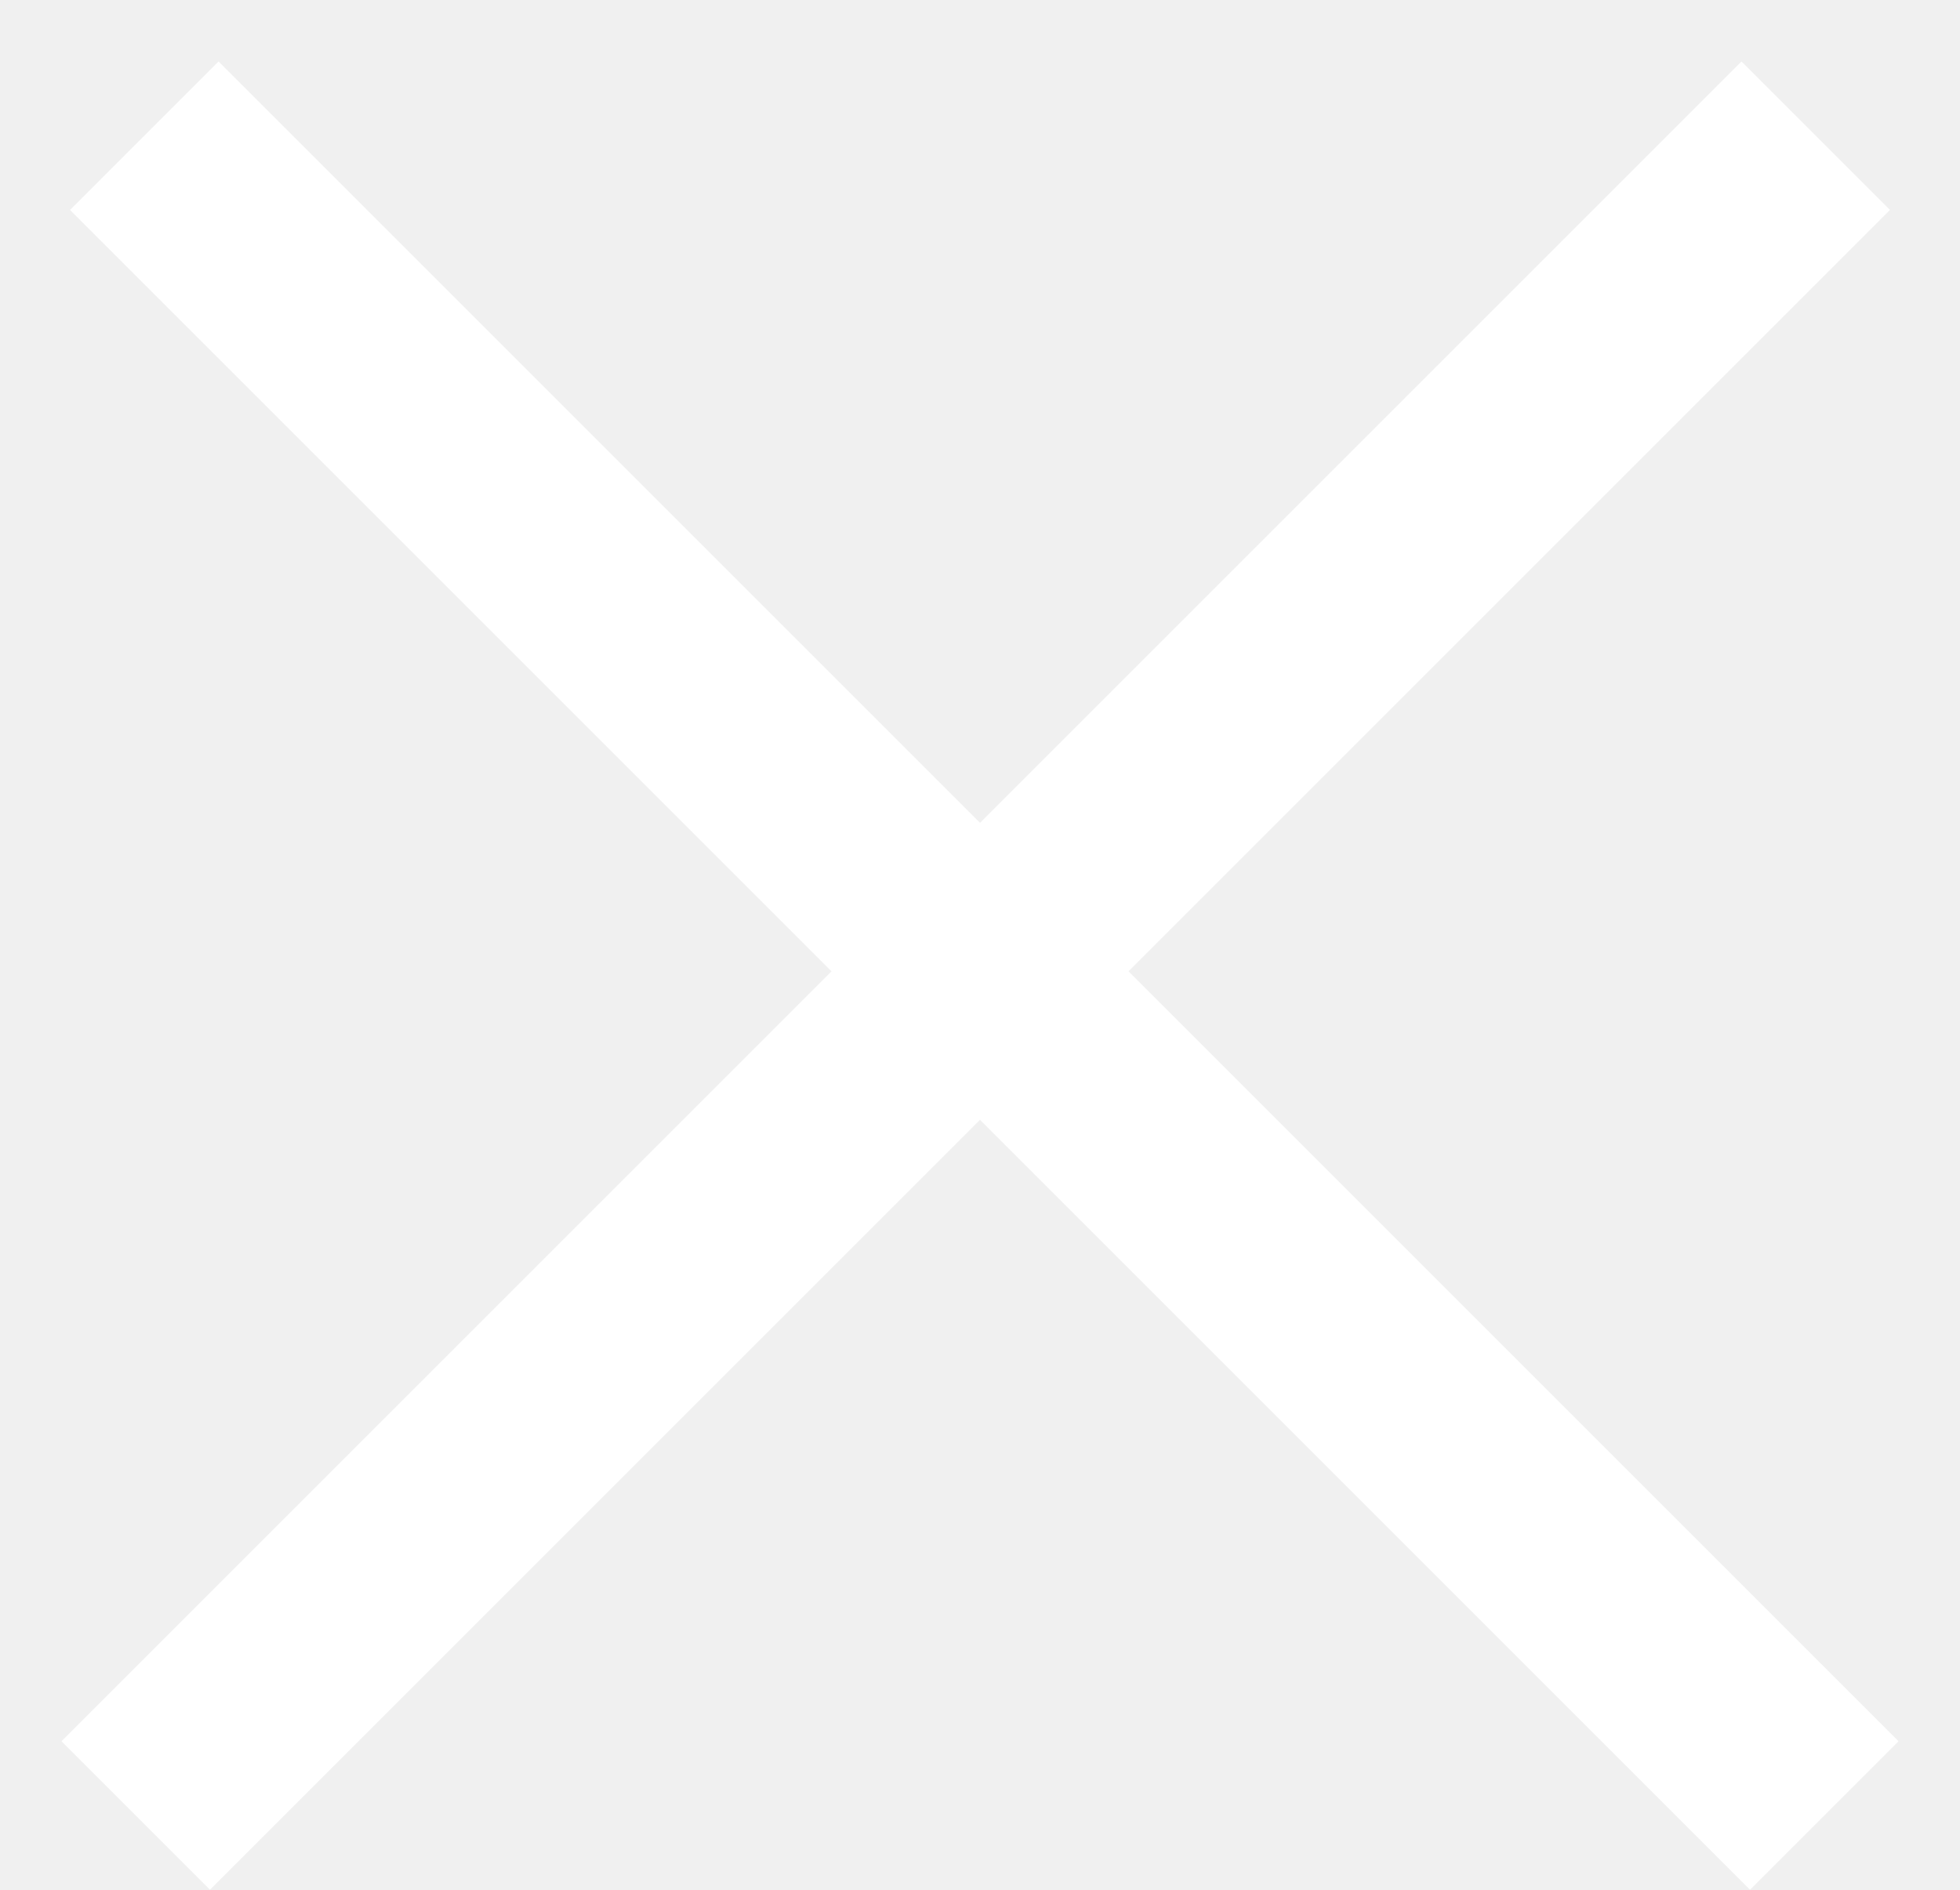
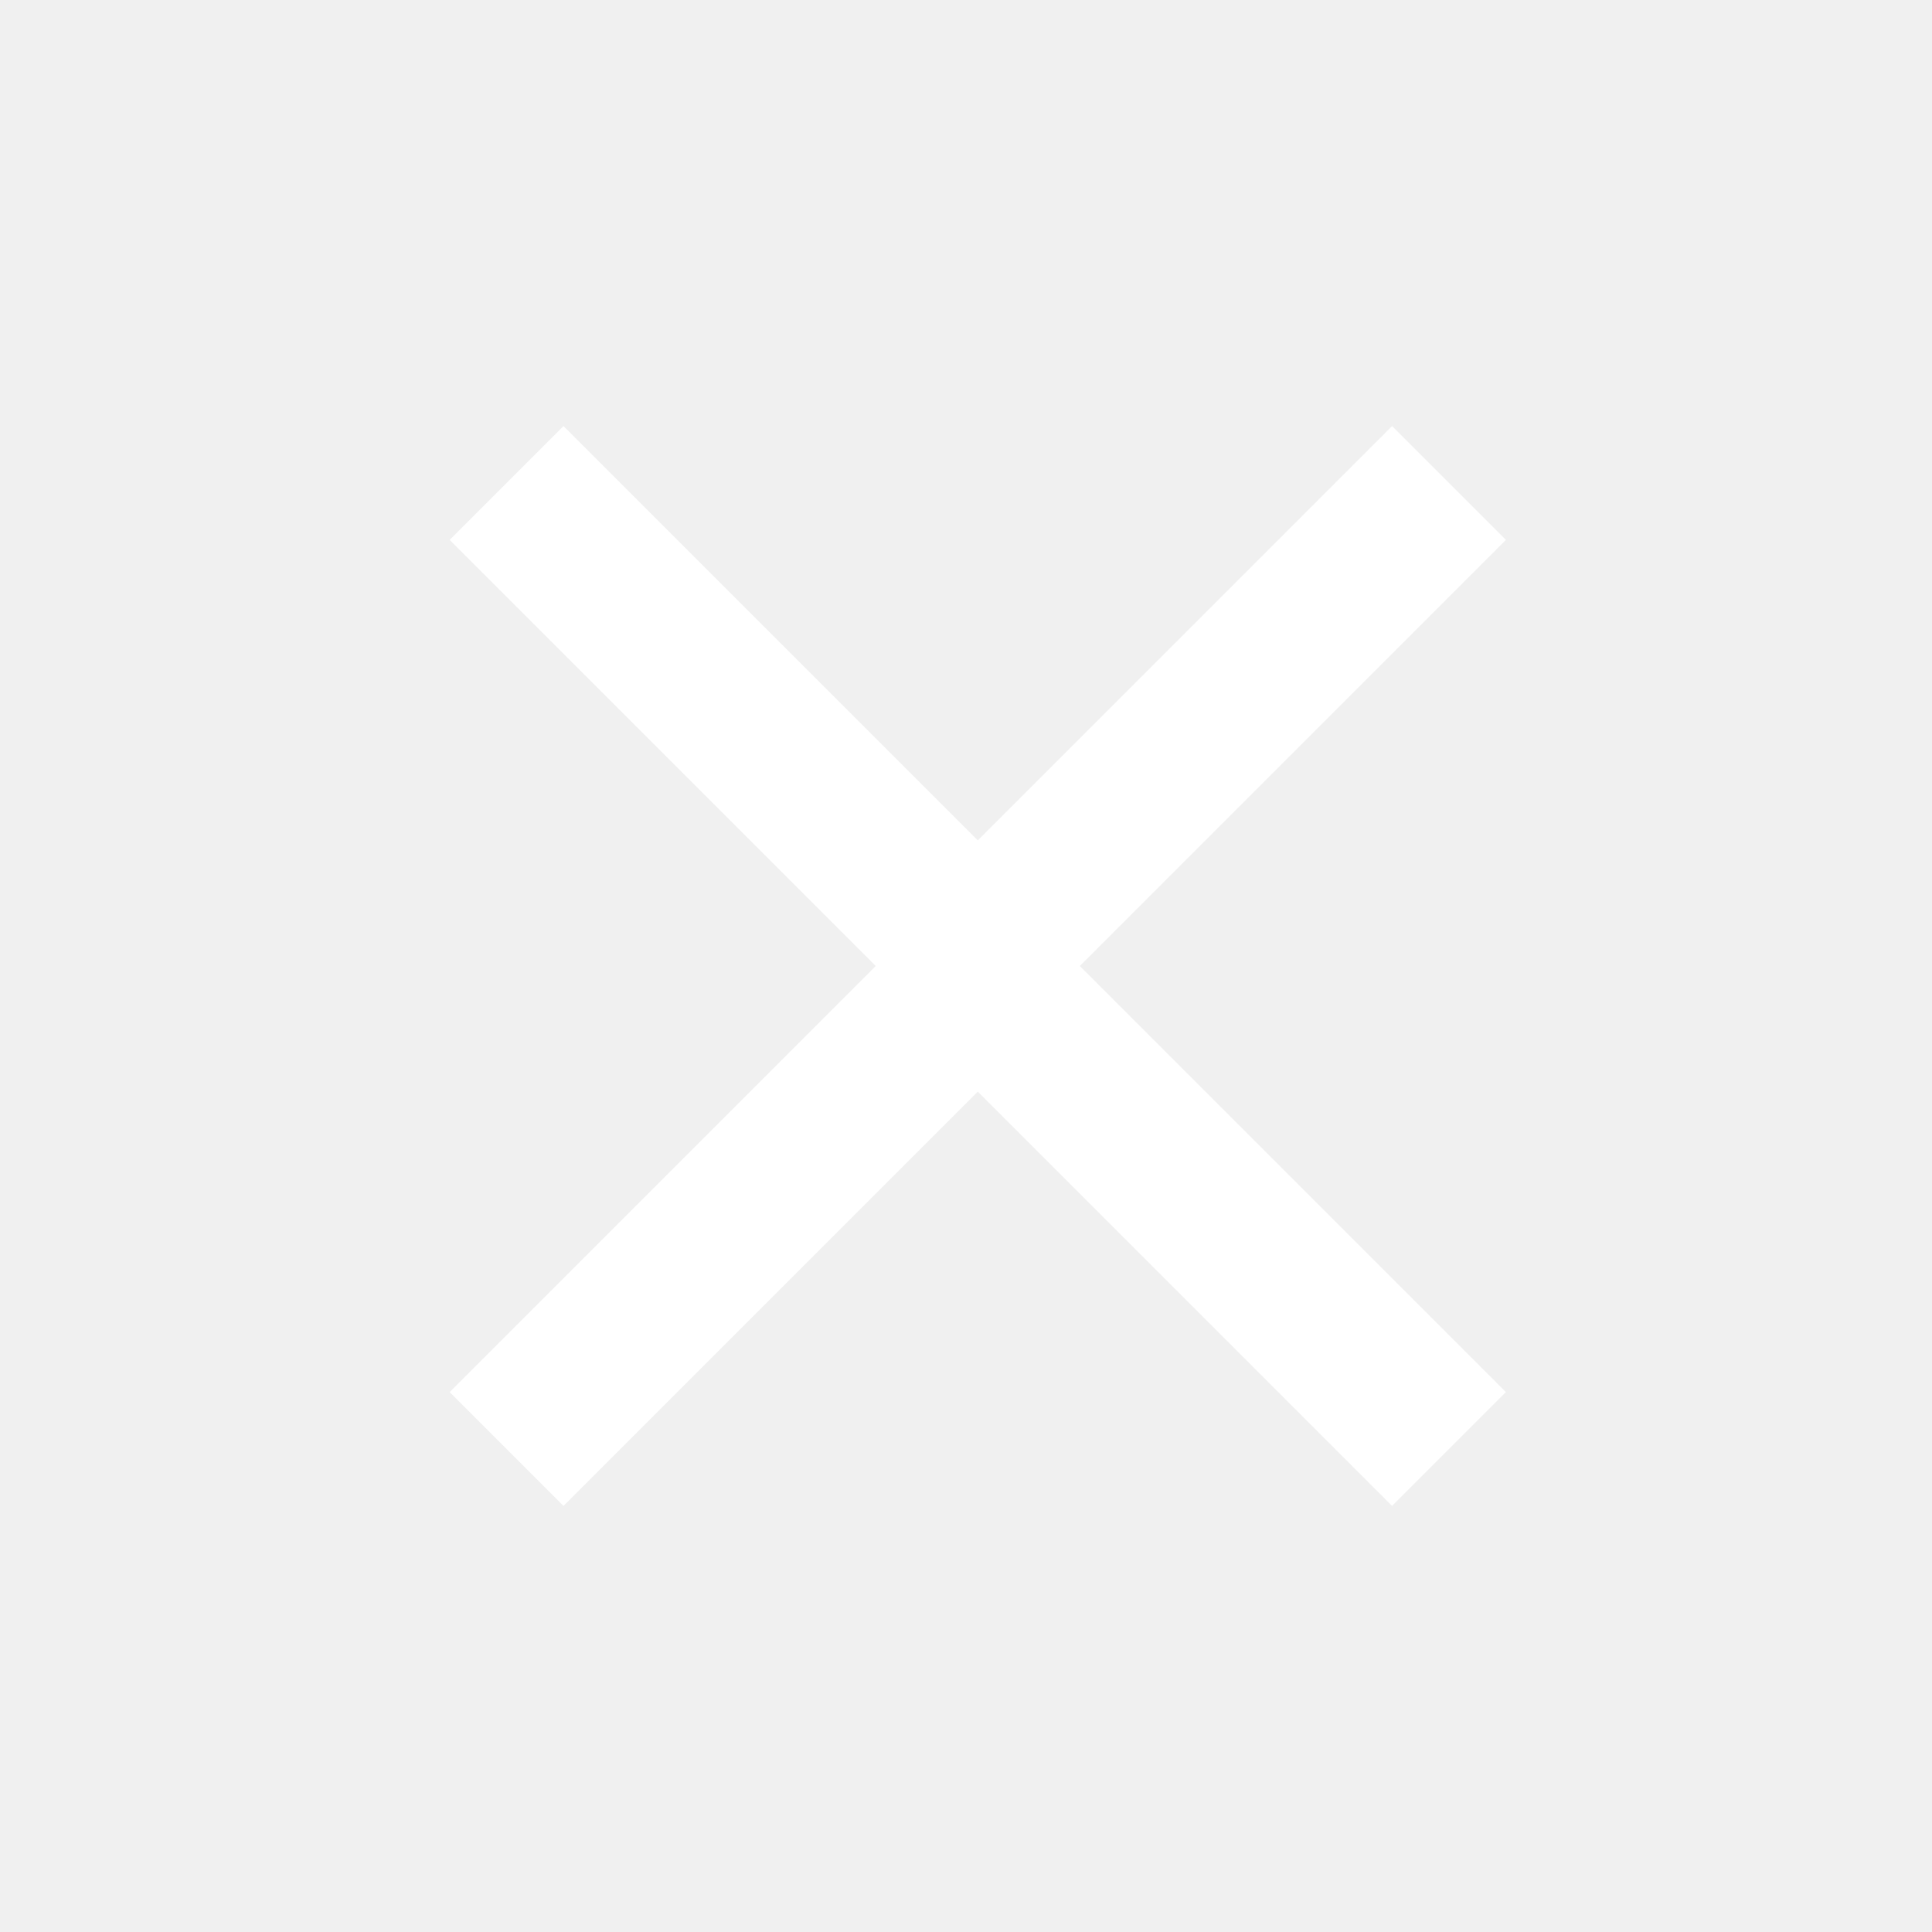
- <svg xmlns="http://www.w3.org/2000/svg" width="28" height="27" viewBox="0 0 28 27" fill="none">
-   <line x1="1.939" y1="25.939" x2="25.939" y2="1.939" stroke="white" stroke-width="3" />
-   <line x1="2.061" y1="1.939" x2="26.061" y2="25.939" stroke="white" stroke-width="3" />
+ <svg xmlns="http://www.w3.org/2000/svg" width="24" height="24" viewBox="0 0 24 24" fill="none">
+   <path d="M13.414 12L18.707 17.293L17.293 18.707L11.293 12.707C10.902 12.316 10.902 11.683 11.293 11.293L17.293 5.293L18.707 6.707L13.414 12Z" fill="white" />
+   <path d="M10.879 12L5.586 17.293L7 18.707L13 12.707C13.39 12.316 13.39 11.683 13 11.293L7 5.293L5.586 6.707L10.879 12Z" fill="white" />
</svg>
